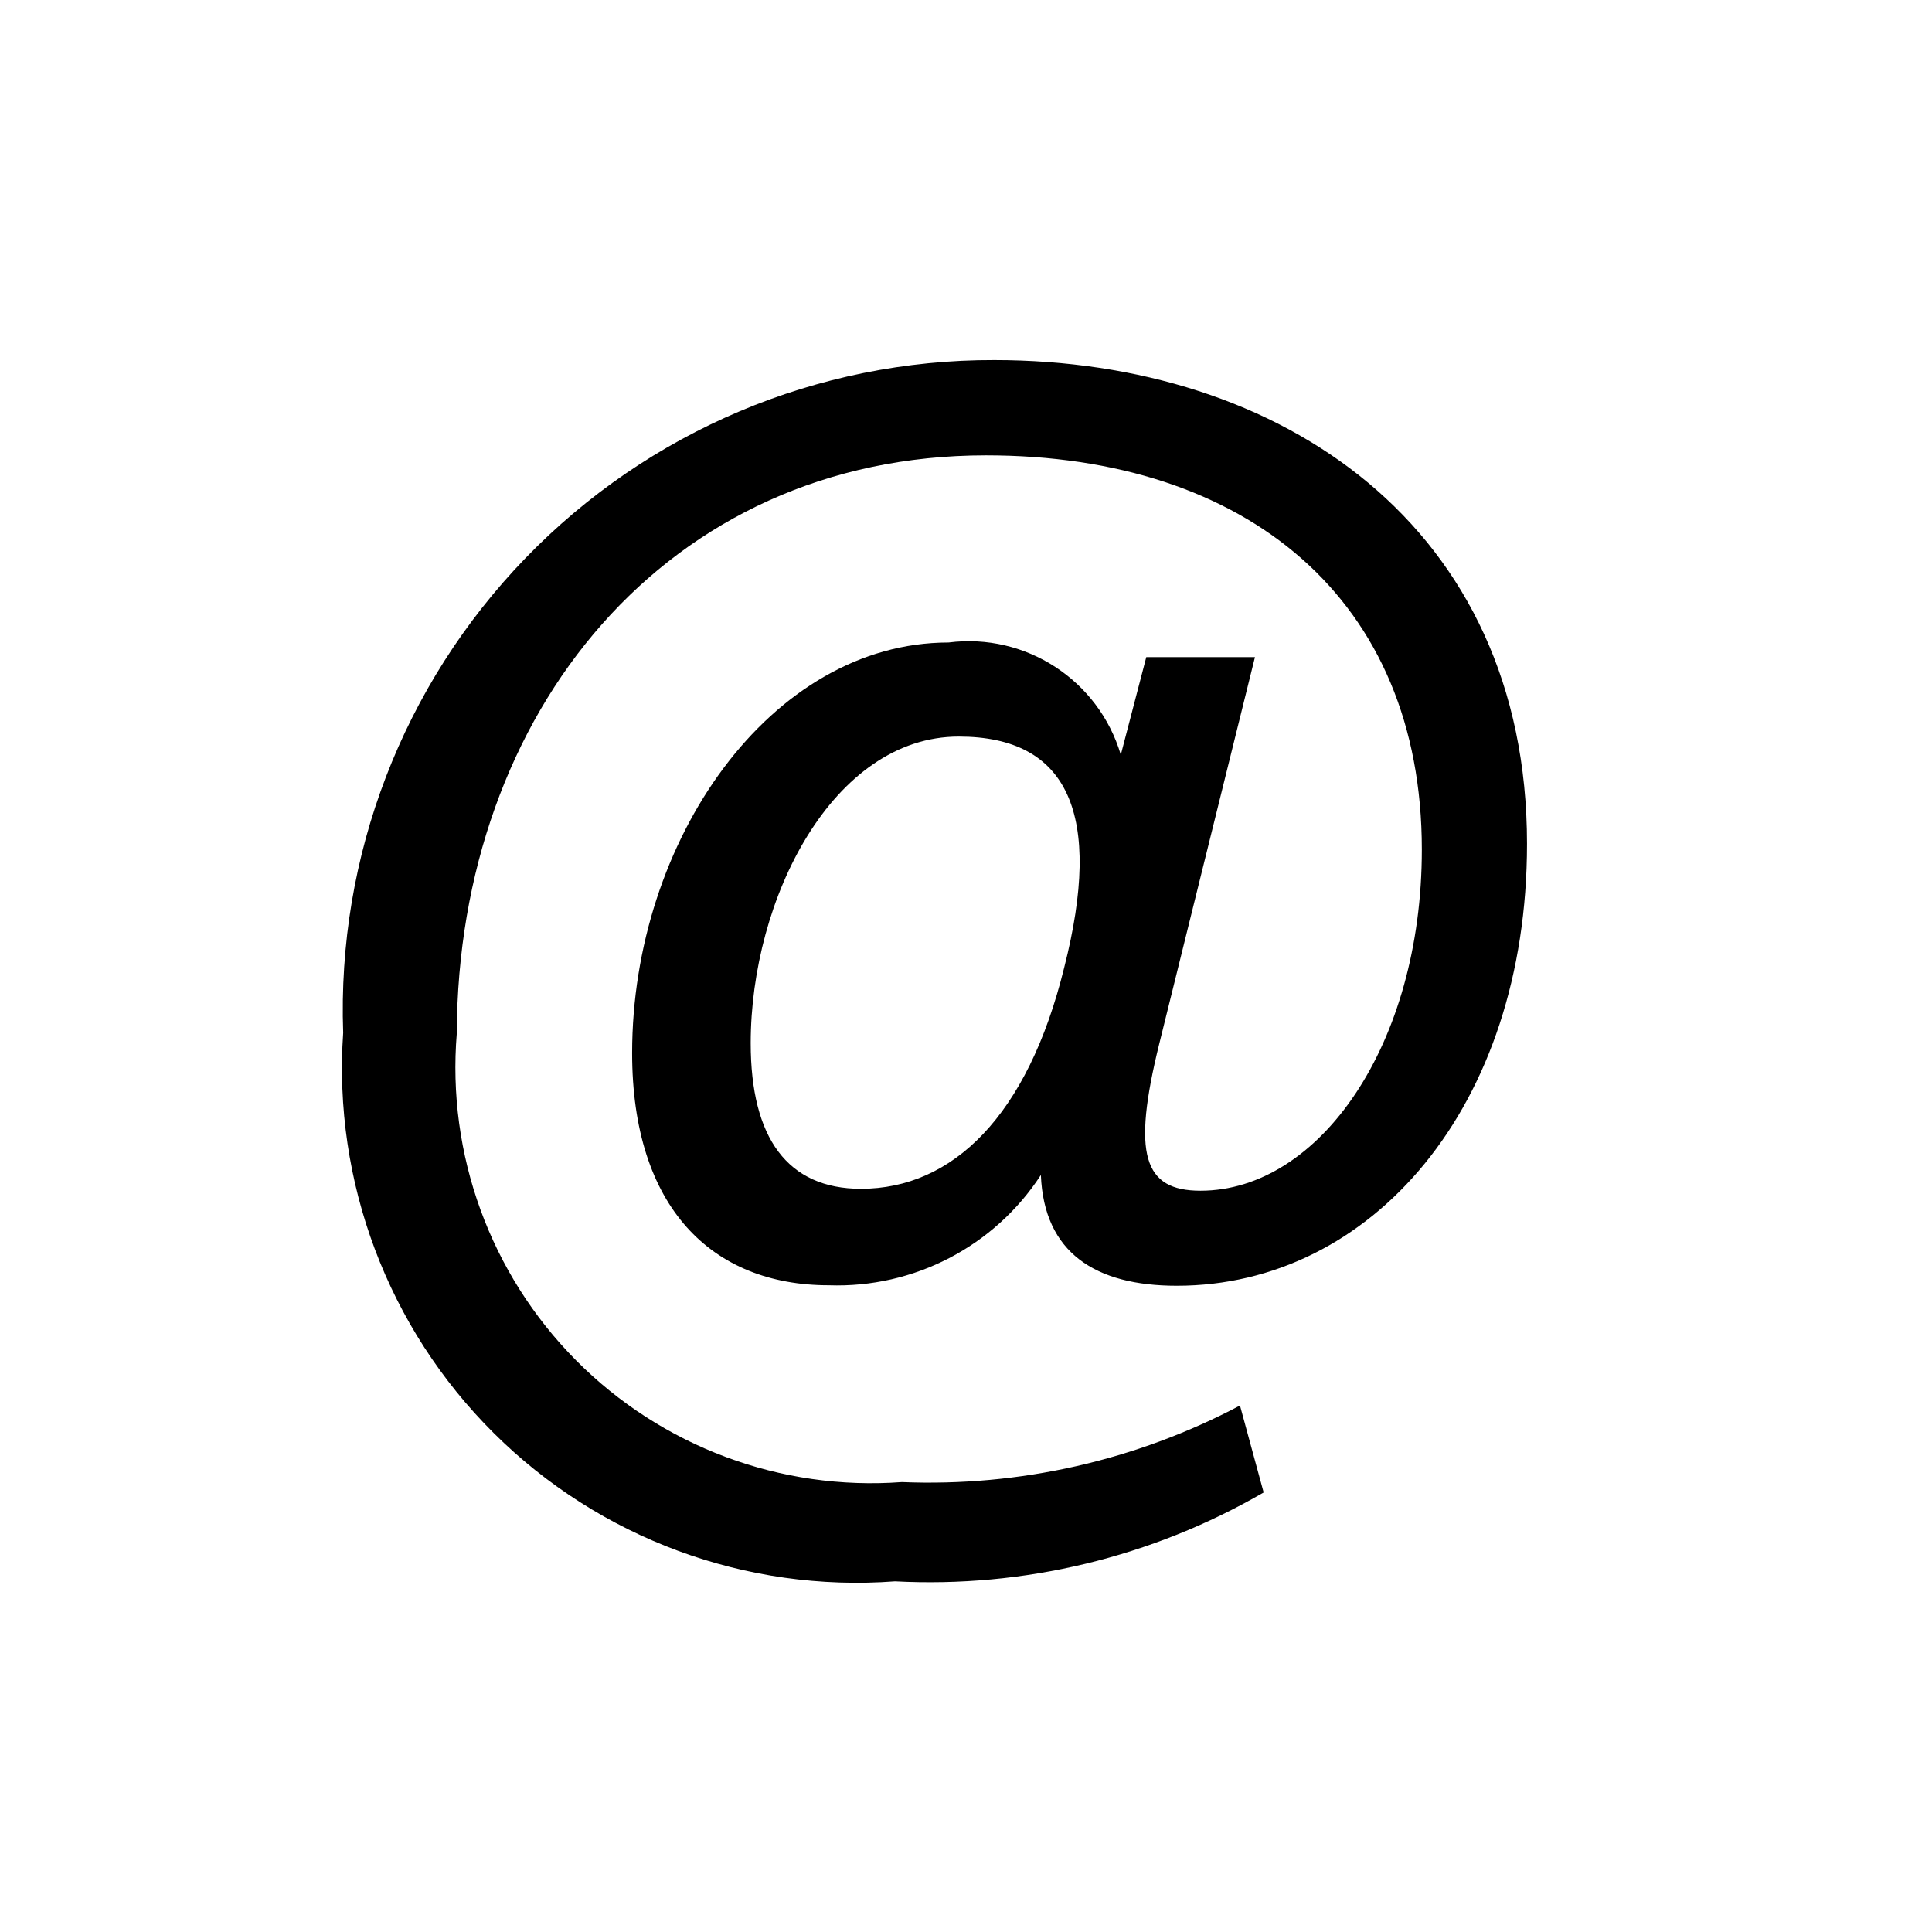
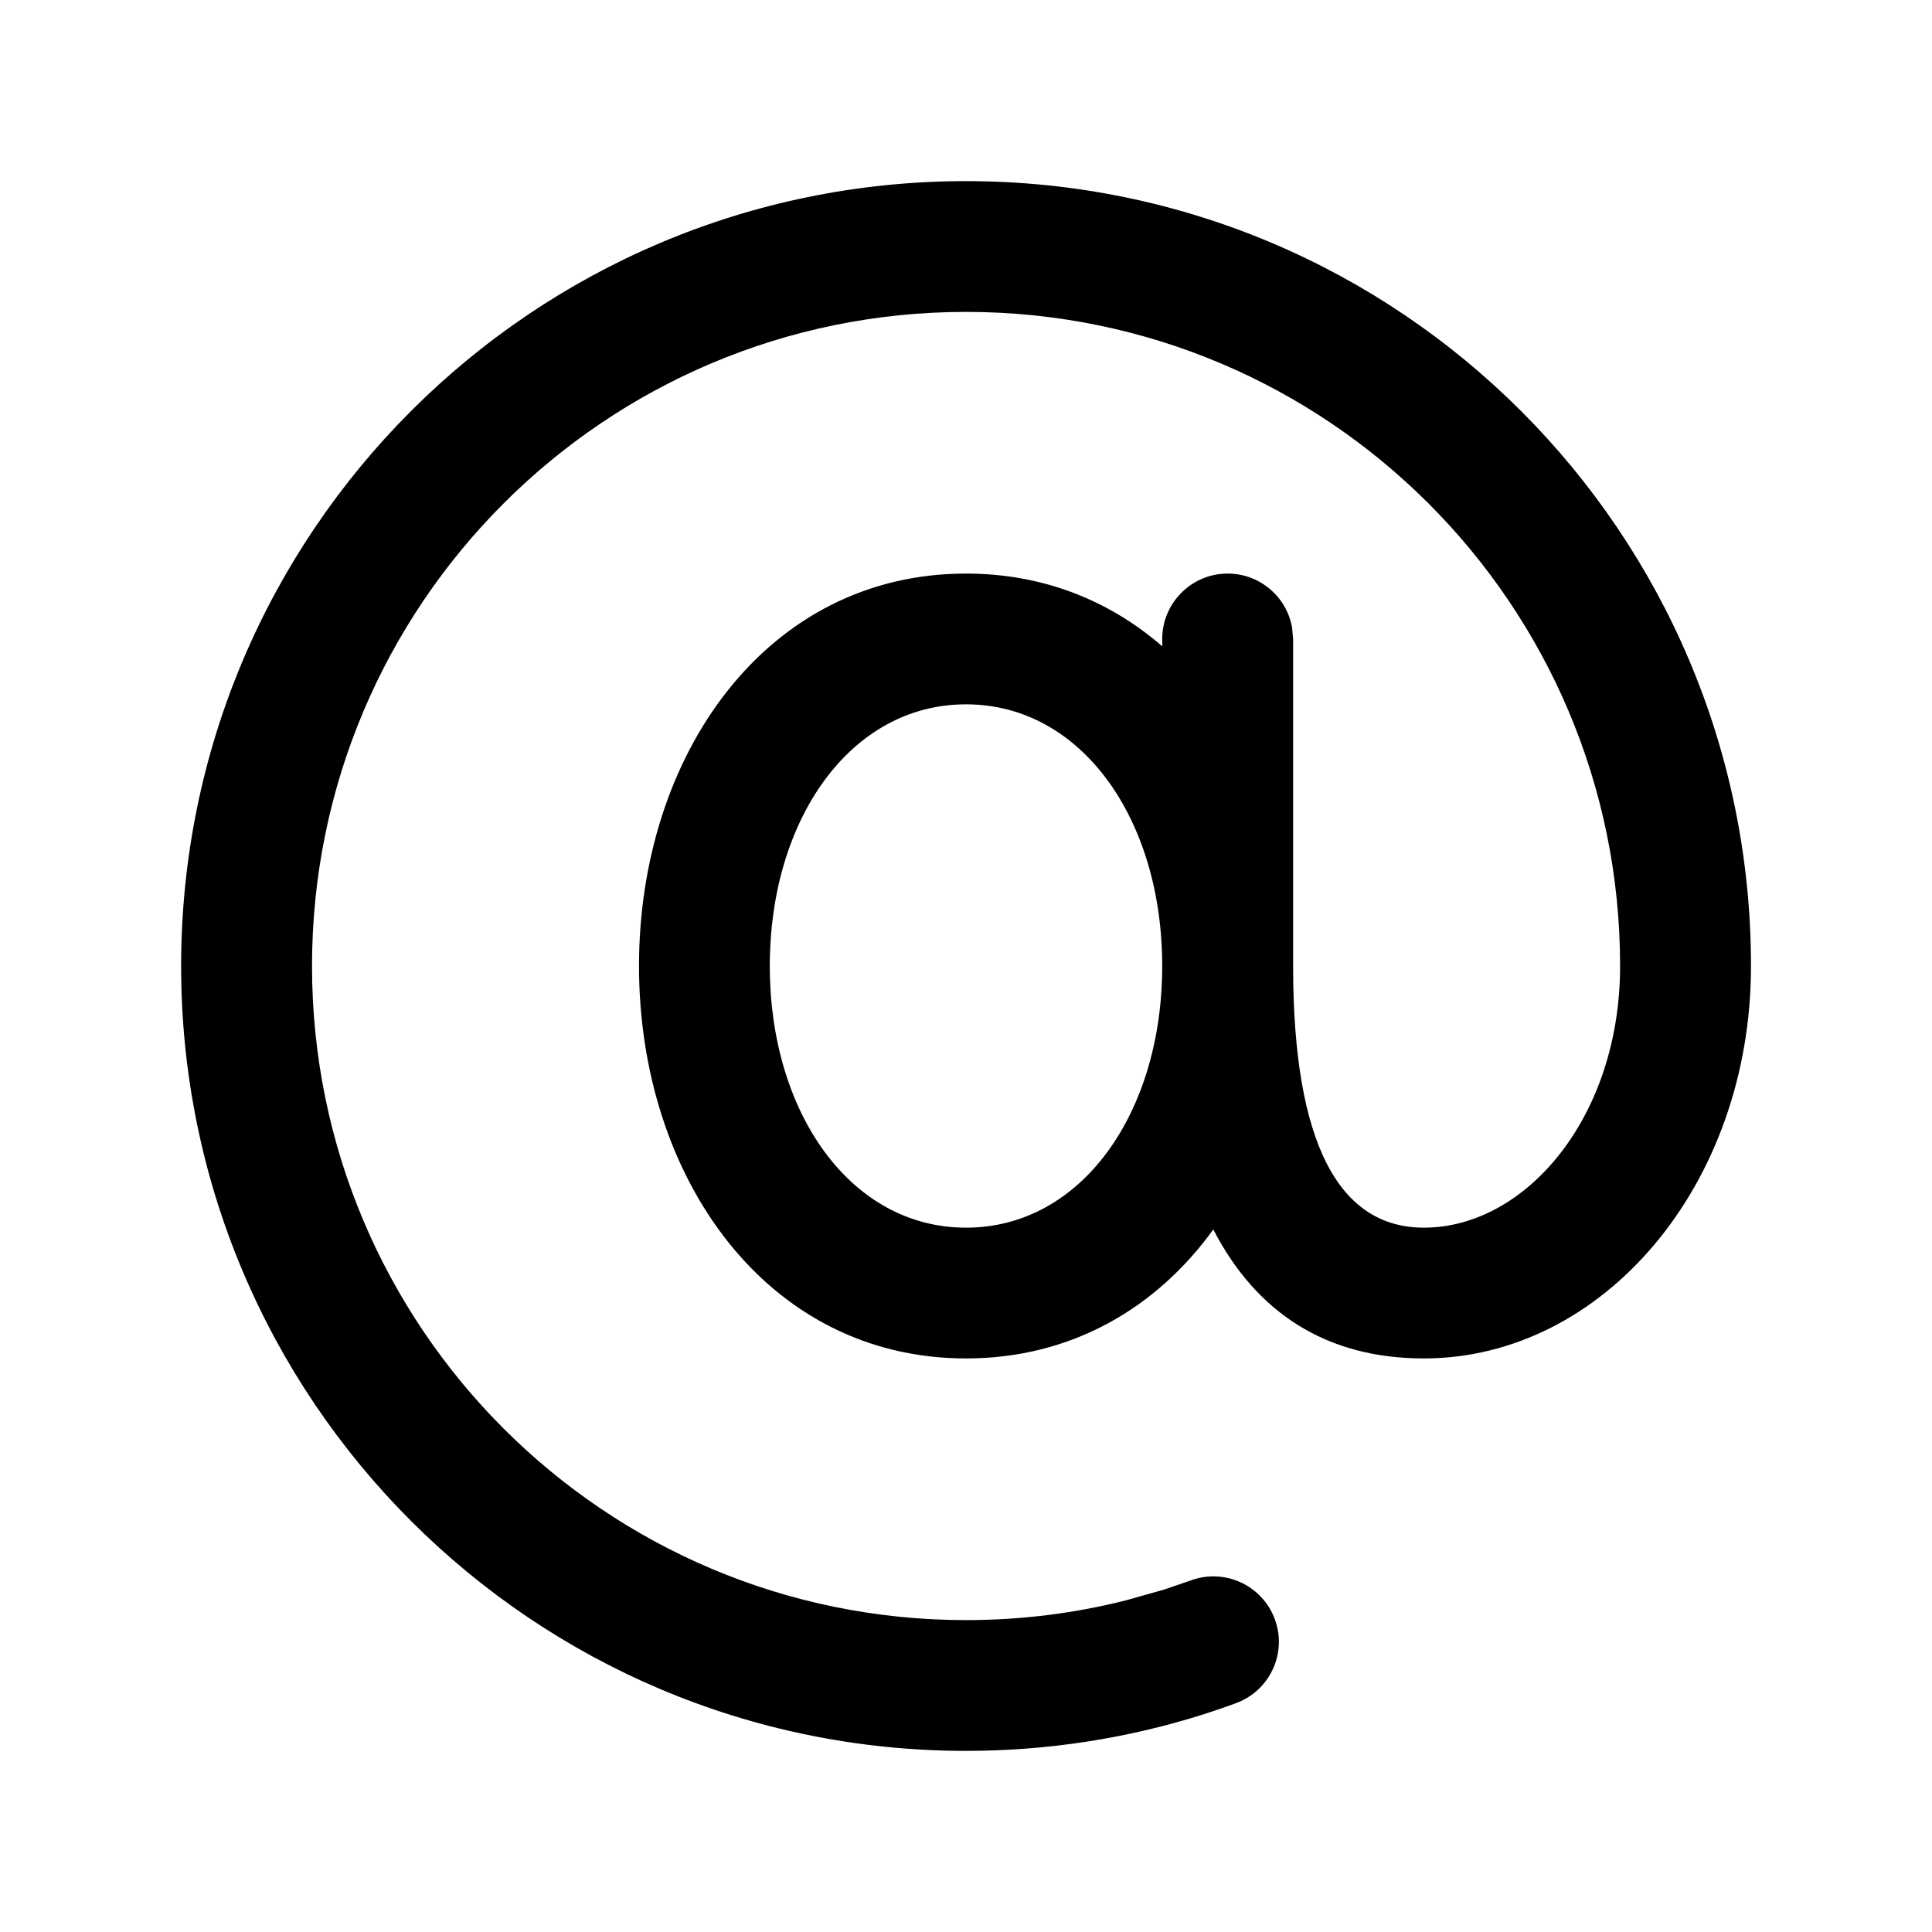
<svg xmlns="http://www.w3.org/2000/svg" width="16" height="16" viewBox="0 0 16 16" fill="currentColor">
-   <path d="M10.465 12.36a5.516 5.516 0 0 1-3.053.736 4.262 4.262 0 0 1-4.57-4.543 5.381 5.381 0 0 1 5.391-5.571c2.377 0 4.413 1.375 4.413 4.006 0 2.182-1.292 3.66-2.9 3.66-.676 0-1.1-.274-1.126-.917a2.012 2.012 0 0 1-1.756.913c-.969 0-1.629-.645-1.629-1.923 0-1.763 1.148-3.4 2.62-3.4a1.314 1.314 0 0 1 1.427.93l.211-.809h.9L9.6 8.646c-.226.916-.13 1.215.342 1.215.984 0 1.833-1.21 1.833-2.825 0-2.068-1.445-3.265-3.61-3.265-2.643 0-4.374 2.132-4.382 4.786a3.443 3.443 0 0 0 3.686 3.717c.973.04 1.94-.179 2.8-.634l.196.72zM6.217 8.639c0 .788.307 1.206.913 1.206.758 0 1.38-.6 1.683-1.831C9.136 6.746 8.85 6.1 7.94 6.1c-1.04 0-1.723 1.339-1.723 2.539z" />
+   <path d="M8 1.5C11.59 1.5 14.501 4.41 14.501 8C14.501 9.817 13.272 11.25 11.792 11.25C10.977 11.25 10.401 10.865 10.048 10.182C9.578 10.832 8.873 11.25 8 11.25C6.344 11.25 5.292 9.745 5.292 8C5.292 6.255 6.344 4.75 8 4.75C8.642 4.75 9.192 4.976 9.626 5.353L9.625 5.292C9.625 4.993 9.868 4.75 10.167 4.75C10.433 4.75 10.654 4.942 10.7 5.194L10.709 5.292V8C10.709 9.476 11.092 10.167 11.792 10.167C12.634 10.167 13.417 9.253 13.417 8C13.417 5.008 10.992 2.583 8 2.583C5.009 2.583 2.584 5.008 2.584 8C2.584 10.992 5.009 13.417 8 13.417C8.451 13.417 8.894 13.362 9.322 13.254L9.641 13.164L9.863 13.088C10.144 12.985 10.455 13.13 10.558 13.411C10.661 13.691 10.516 14.003 10.235 14.105C10.147 14.138 10.058 14.168 9.968 14.197C9.337 14.397 8.675 14.5 8 14.5C4.411 14.5 1.5 11.59 1.5 8C1.5 4.41 4.411 1.5 8 1.5ZM8 5.833C7.042 5.833 6.375 6.788 6.375 8C6.375 9.212 7.042 10.167 8 10.167C8.959 10.167 9.625 9.212 9.625 8C9.625 6.788 8.959 5.833 8 5.833Z" />
</svg>
